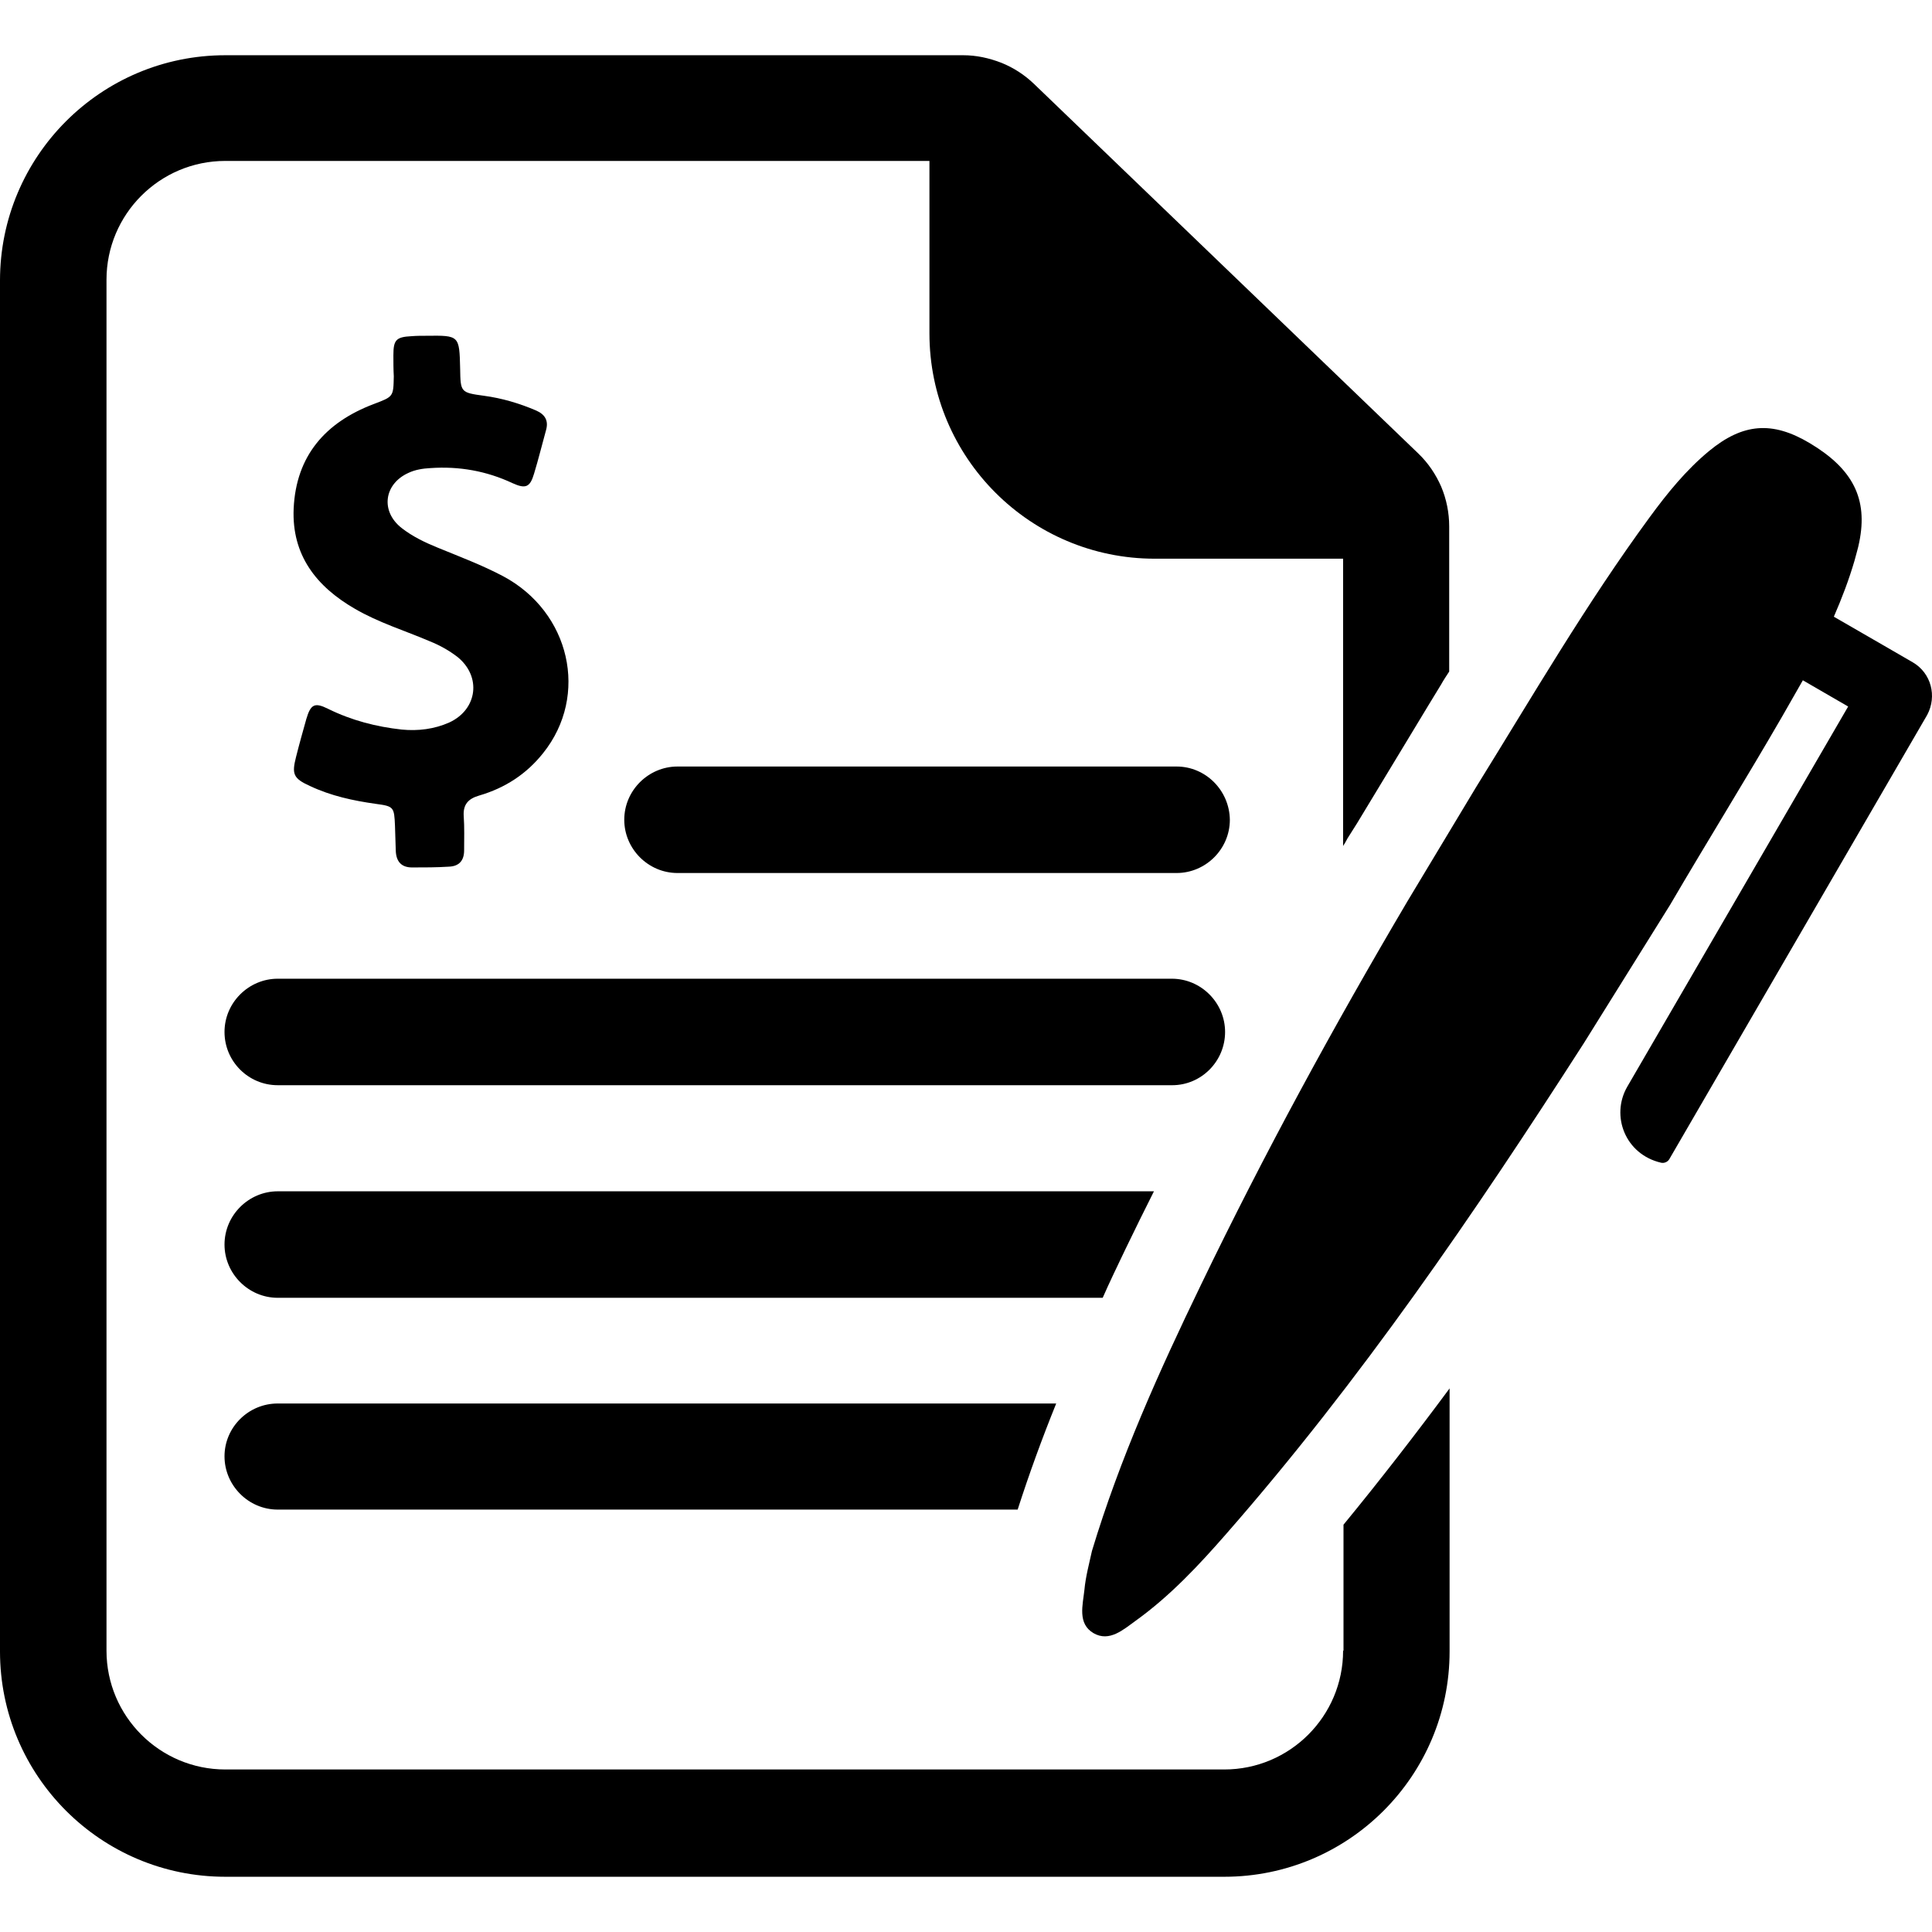
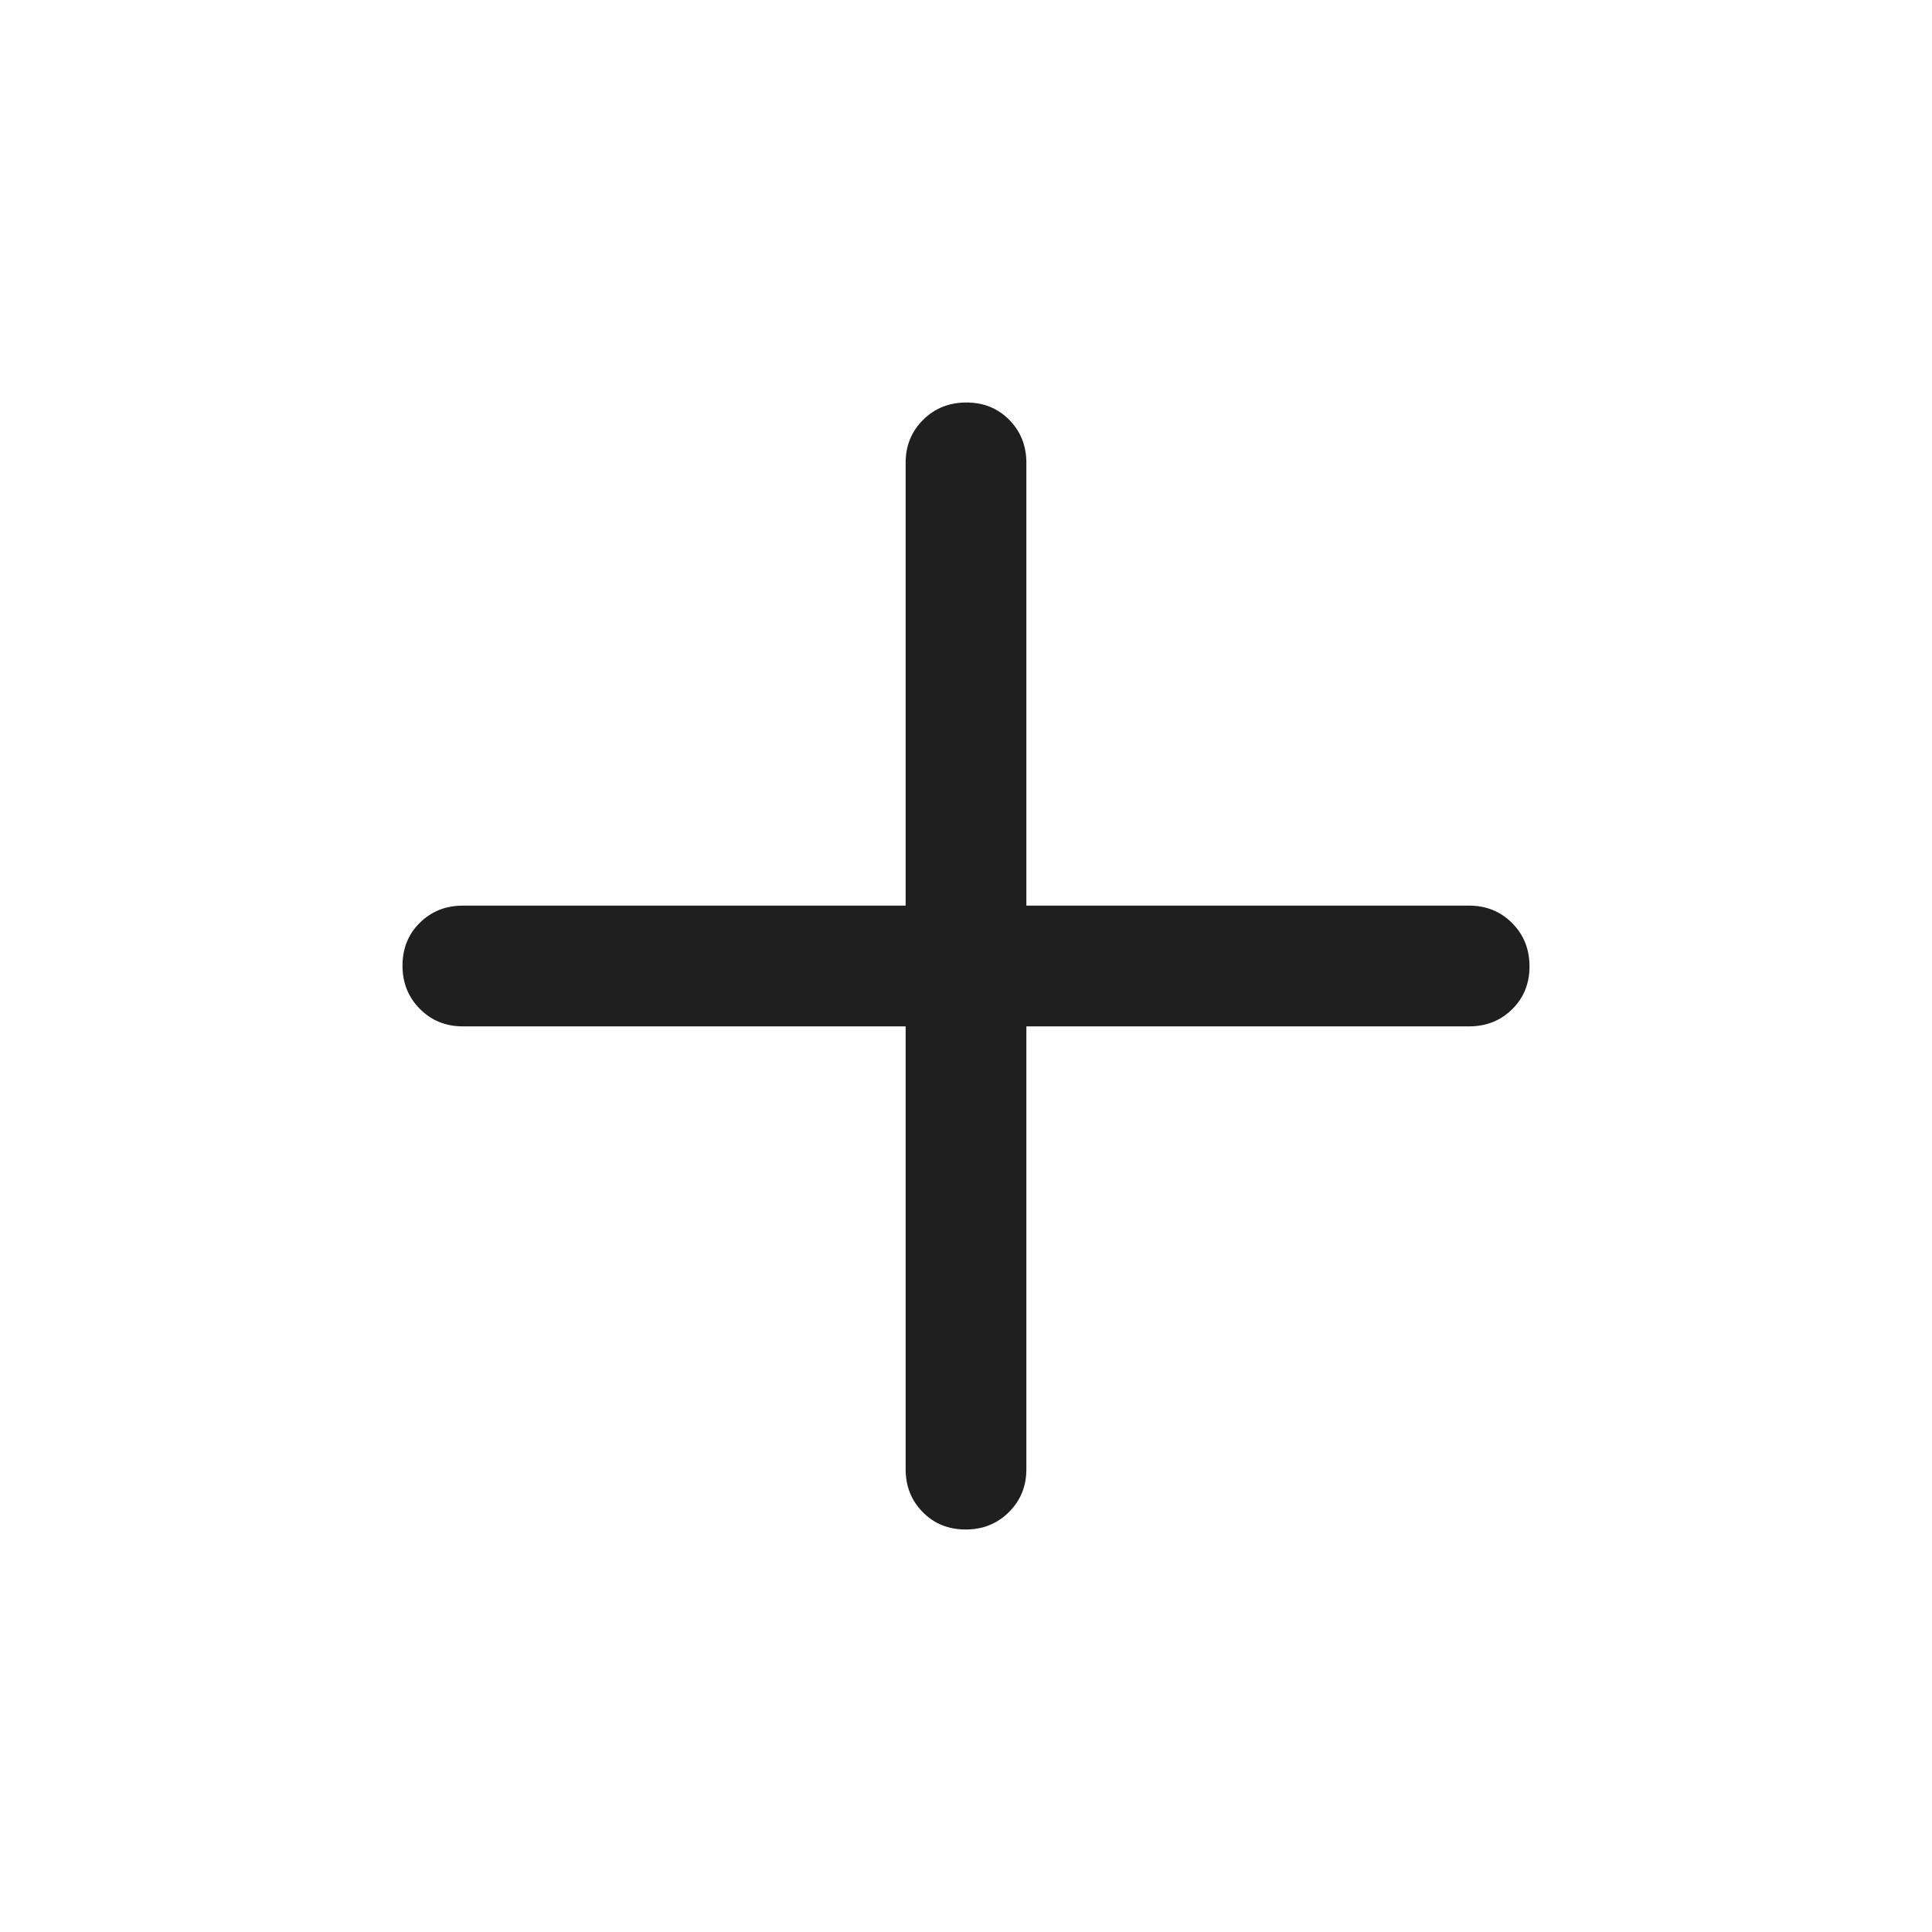
- <svg xmlns="http://www.w3.org/2000/svg" fill="#000000" height="48px" width="48px" version="1.1" id="Capa_1" viewBox="0 0 486.201 486.201" xml:space="preserve">
-   <g>
-     <g>
-       <g>
-         <path d="M308.3,259.7c0-7.3-6-13.4-13.4-13.4h-225c-7.3,0-13.4,6-13.4,13.4s6,13.4,13.4,13.4H295     C302.3,273.1,308.3,267.1,308.3,259.7z" />
-       </g>
-       <g>
-         <path d="M296.1,192.9H170.5c-7.3,0-13.4,6-13.4,13.4c0,7.3,6,13.4,13.4,13.4h125.6c7.3,0,13.4-6,13.4-13.4     C309.4,198.9,303.4,192.9,296.1,192.9z" />
-       </g>
-       <g>
-         <path d="M338,415.4c0,16.5-13.4,29.9-29.9,29.9H56.7c-16.5,0-29.9-13.4-29.9-29.9v-345c0-16.5,13.4-29.9,29.9-29.9h177.2v43.4     c0,31.3,25.4,56.7,56.7,56.7H338v72.3c0.4-0.6,0.8-1.3,1.1-1.9c0.7-1.1,1.5-2.4,2.4-3.8c7.3-12,18.9-31.3,21.2-35     c0.6-1.1,1.3-2.1,2-3.2v-36.5c0-3.5-0.7-6.9-2-10c-1.4-3.2-3.3-6-5.8-8.4l-96.7-93c-2.4-2.3-5.2-4.1-8.2-5.3     c-3.1-1.2-6.3-1.9-9.6-1.9H56.7C25.4,13.9,0,39.3,0,70.6v345c0,31.3,25.4,56.7,56.7,56.7h251.4c31.3,0,56.7-25.4,56.7-56.7v-66.2     c-8.6,11.6-17.5,23.1-26.7,34.3v31.7H338z" />
-       </g>
-       <g>
-         <path d="M94,101.7c-12.1,4.6-19.5,13-20.1,26.3c-0.5,11.7,5.7,19.6,15.4,25.2c6,3.5,12.6,5.5,18.9,8.2c2.5,1,4.8,2.3,6.9,3.9     c6.1,4.9,5.1,13.2-2,16.5c-3.8,1.7-7.9,2.2-12,1.8c-6.4-0.7-12.6-2.3-18.5-5.2c-3.4-1.7-4.4-1.2-5.5,2.5     c-0.9,3.2-1.8,6.4-2.6,9.6c-1.1,4.3-0.7,5.4,3.5,7.3c5.3,2.5,10.9,3.7,16.6,4.5c4.5,0.6,4.6,0.8,4.8,5.5c0.1,2.1,0.1,4.2,0.2,6.3     c0.1,2.7,1.4,4.2,4.1,4.2c3.1,0,6.2,0,9.3-0.2c2.5-0.1,3.8-1.5,3.8-4.1c0-2.9,0.1-5.8-0.1-8.6c-0.2-2.9,1.1-4.4,3.9-5.2     c6.5-1.9,11.9-5.4,16.1-10.7c11.6-14.5,6.8-35.5-10.1-44.5c-5.3-2.8-10.9-4.9-16.5-7.2c-3.2-1.3-6.3-2.8-9-4.9     c-5.4-4.2-4.5-11.1,1.7-13.9c1.7-0.8,3.6-1.1,5.5-1.2c7.2-0.5,14.1,0.7,20.7,3.8c3.3,1.5,4.4,1,5.4-2.4c1.1-3.6,2-7.3,3-10.9     c0.7-2.4-0.2-4-2.5-5c-4.2-1.8-8.6-3.1-13.1-3.7c-5.9-0.8-5.9-0.9-6-6.8c-0.2-8.4-0.2-8.4-8.5-8.3c-1.2,0-2.4,0-3.7,0.1     c-3.9,0.2-4.6,0.9-4.6,4.8c0,1.8,0,3.5,0.1,5.3C99,99.9,99,99.8,94,101.7z" />
-       </g>
-       <g>
-         <path d="M283.3,314.2c2.3-4.8,4.7-9.6,7.1-14.4H69.9c-7.3,0-13.4,6-13.4,13.4c0,7.3,6,13.4,13.4,13.4h207.6     C279.3,322.5,281.3,318.4,283.3,314.2z" />
-       </g>
-       <g>
-         <path d="M56.5,366.5L56.5,366.5c0,7.3,6,13.4,13.4,13.4h186.2c2.9-9,6.1-17.8,9.7-26.7H69.9C62.5,353.2,56.5,359.2,56.5,366.5z" />
-       </g>
-       <g>
-         <path d="M481.4,166.7L481.4,166.7l-7.6-4.4l-12.3-7.1c2-4.6,3.8-9.3,5.2-14.1c0.4-1.6,0.9-3.1,1.2-4.7     c2.2-10.9-1.6-18.4-12.5-24.9c-9.4-5.6-16.8-5-25.3,2c-5.8,4.8-10.5,10.6-14.9,16.6c-16,21.8-29.6,45.2-43.8,68.1l-17.2,28.6l0,0     c-18.6,31.5-36.1,63.6-52,96.6c-10.5,21.7-20.4,43.7-27.4,66.9c-0.7,3.2-1.6,6.5-1.9,9.8c-0.4,3.8-1.8,8.5,2.3,10.9     c4,2.3,7.5-0.9,10.7-3.2c8.6-6.2,15.8-13.9,22.7-21.8c33.7-38.5,62.4-80.5,90-123.5l0,0l21.7-34.8c9.3-15.9,19-31.5,28.2-47.4     c1.7-3,3.5-6.1,5.2-9.1l11.4,6.6l-55.6,95.7c-4.2,7.3-0.5,17,8.5,19.1c0.8,0.2,1.7-0.2,2.1-0.9L485,179.9     C487.5,175.2,486,169.4,481.4,166.7z" />
-       </g>
-     </g>
-   </g>
+ <svg xmlns="http://www.w3.org/2000/svg" height="48px" viewBox="0 -960 960 960" width="48px" fill="#1f1f1f">
+   <path d="M450-450H230q-12.75 0-21.37-8.68-8.63-8.67-8.63-21.5 0-12.82 8.63-21.32 8.62-8.5 21.37-8.5h220v-220q0-12.75 8.68-21.38 8.67-8.62 21.5-8.62 12.82 0 21.32 8.62 8.5 8.63 8.5 21.38v220h220q12.75 0 21.38 8.68 8.62 8.67 8.62 21.5 0 12.82-8.62 21.32-8.63 8.5-21.38 8.5H510v220q0 12.75-8.68 21.37-8.67 8.63-21.5 8.63-12.82 0-21.32-8.63-8.5-8.62-8.5-21.37v-220Z" />
</svg>
